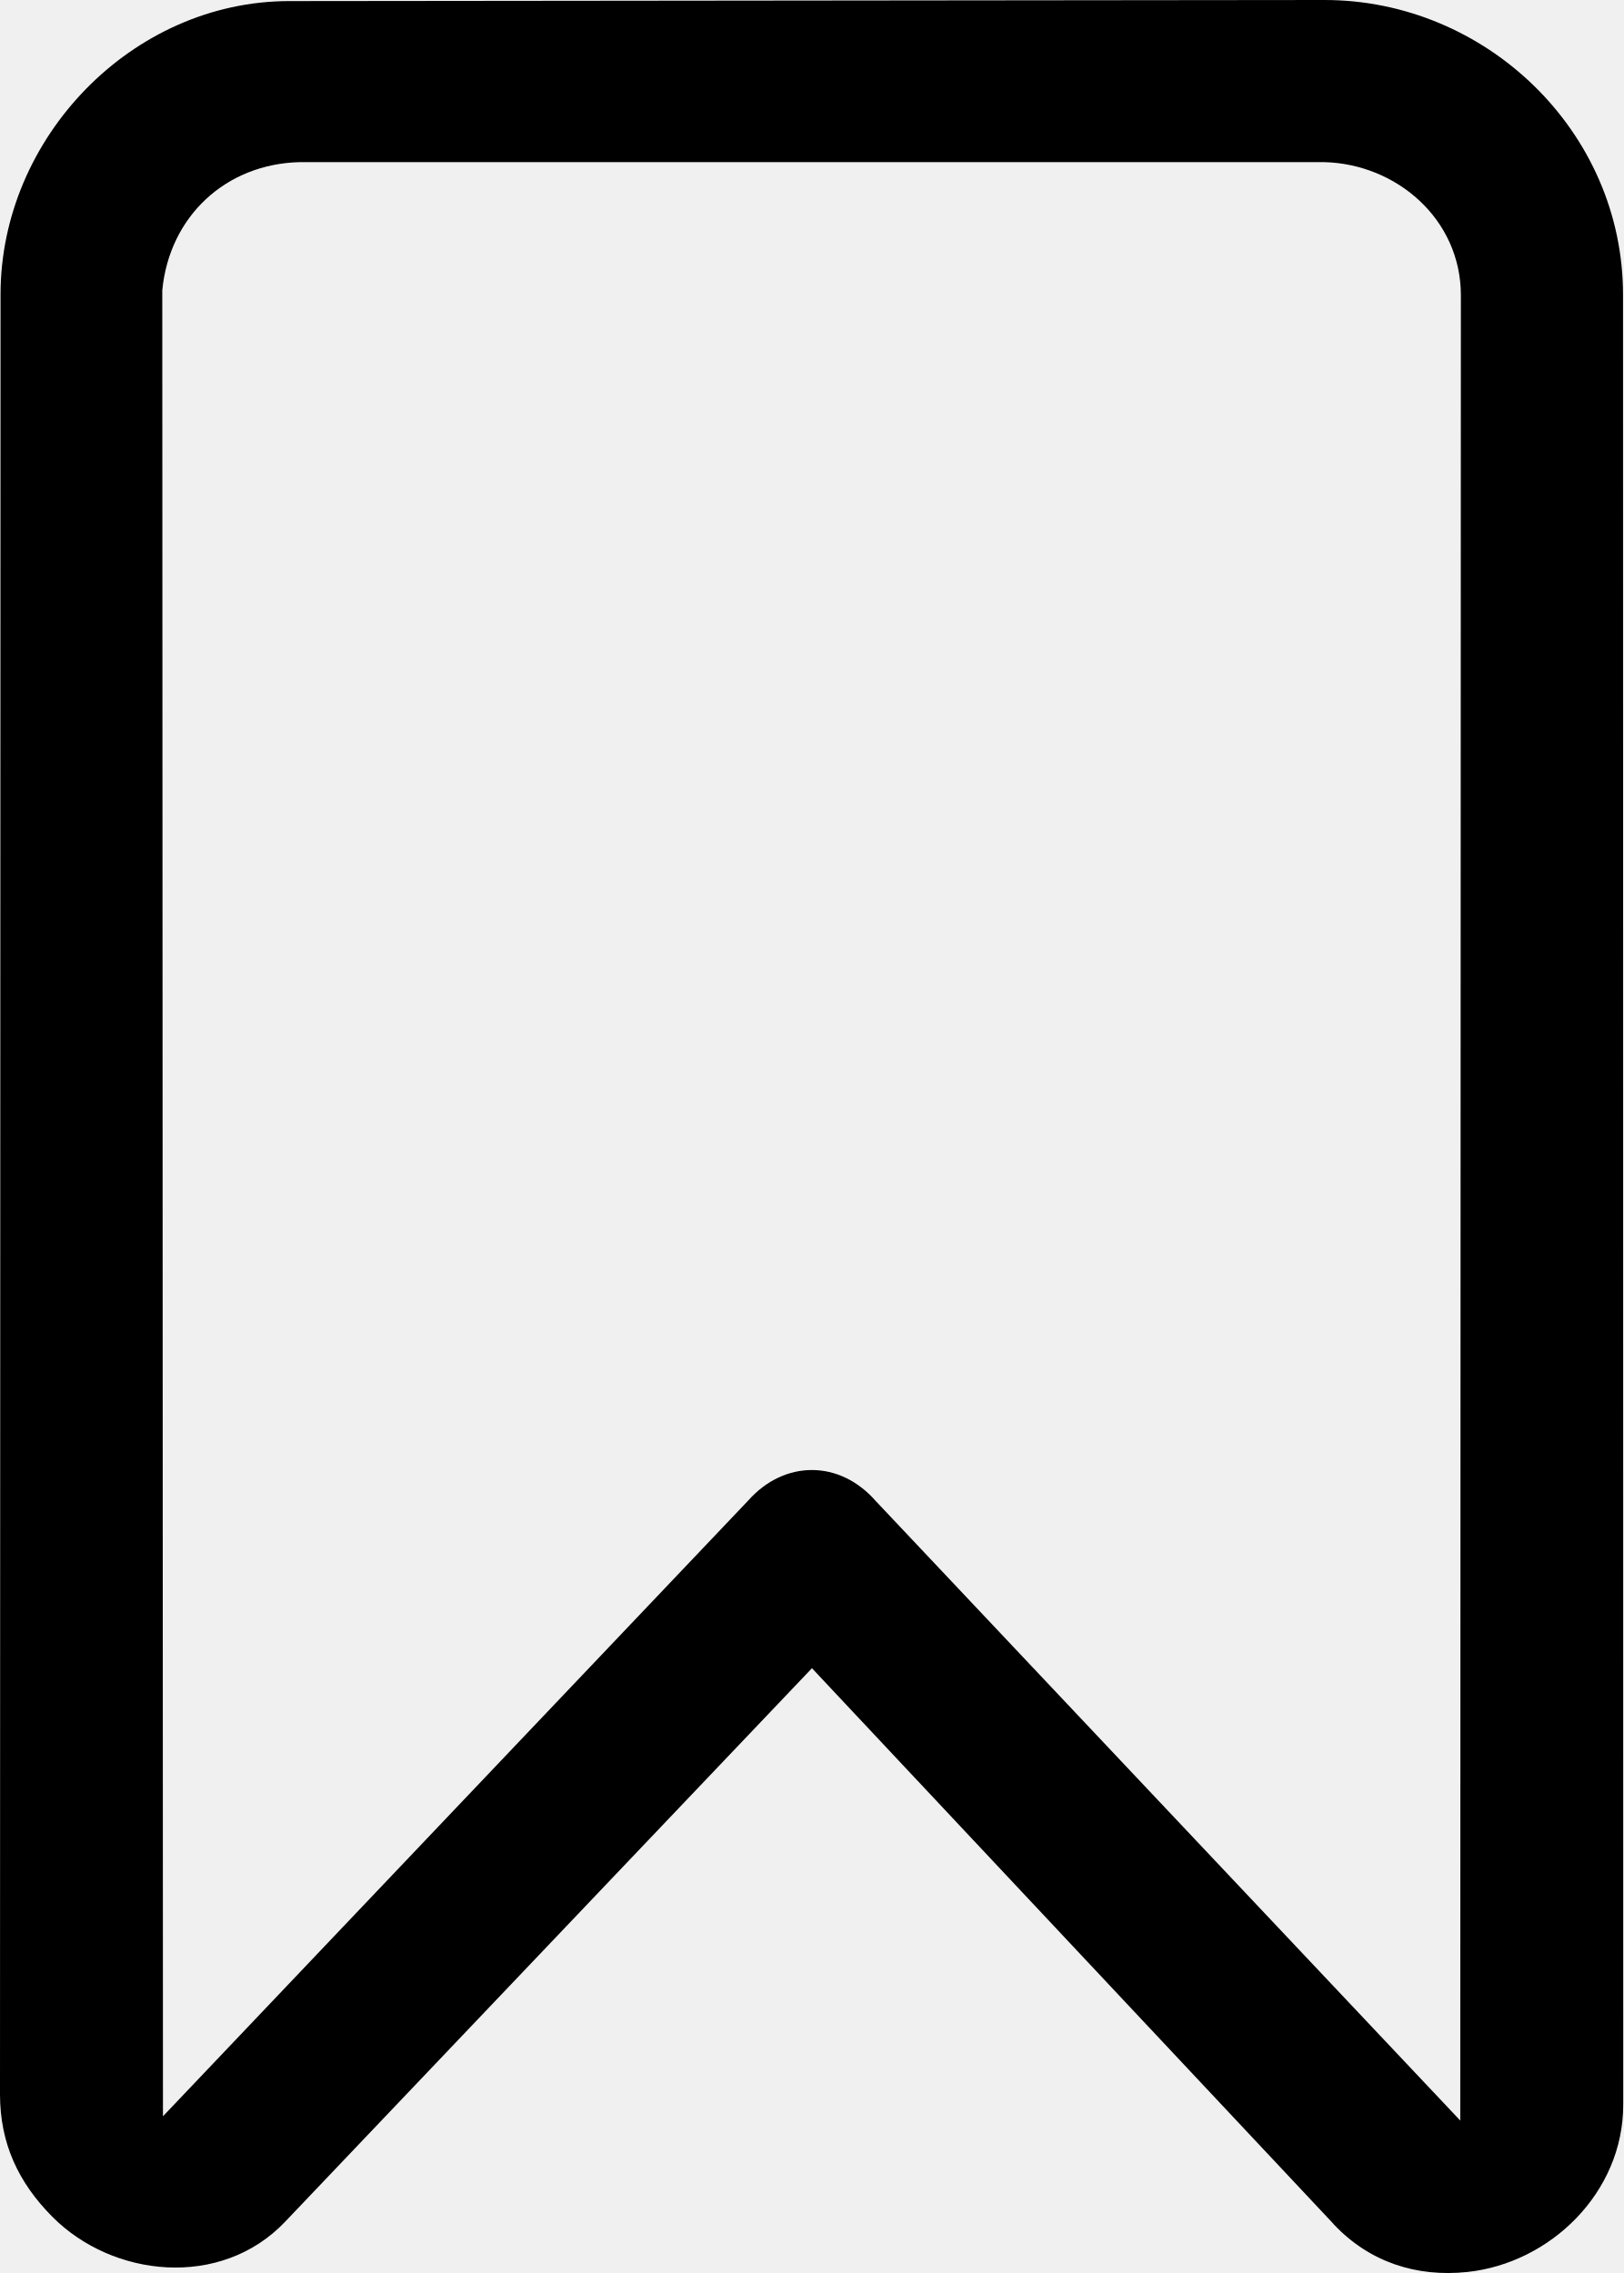
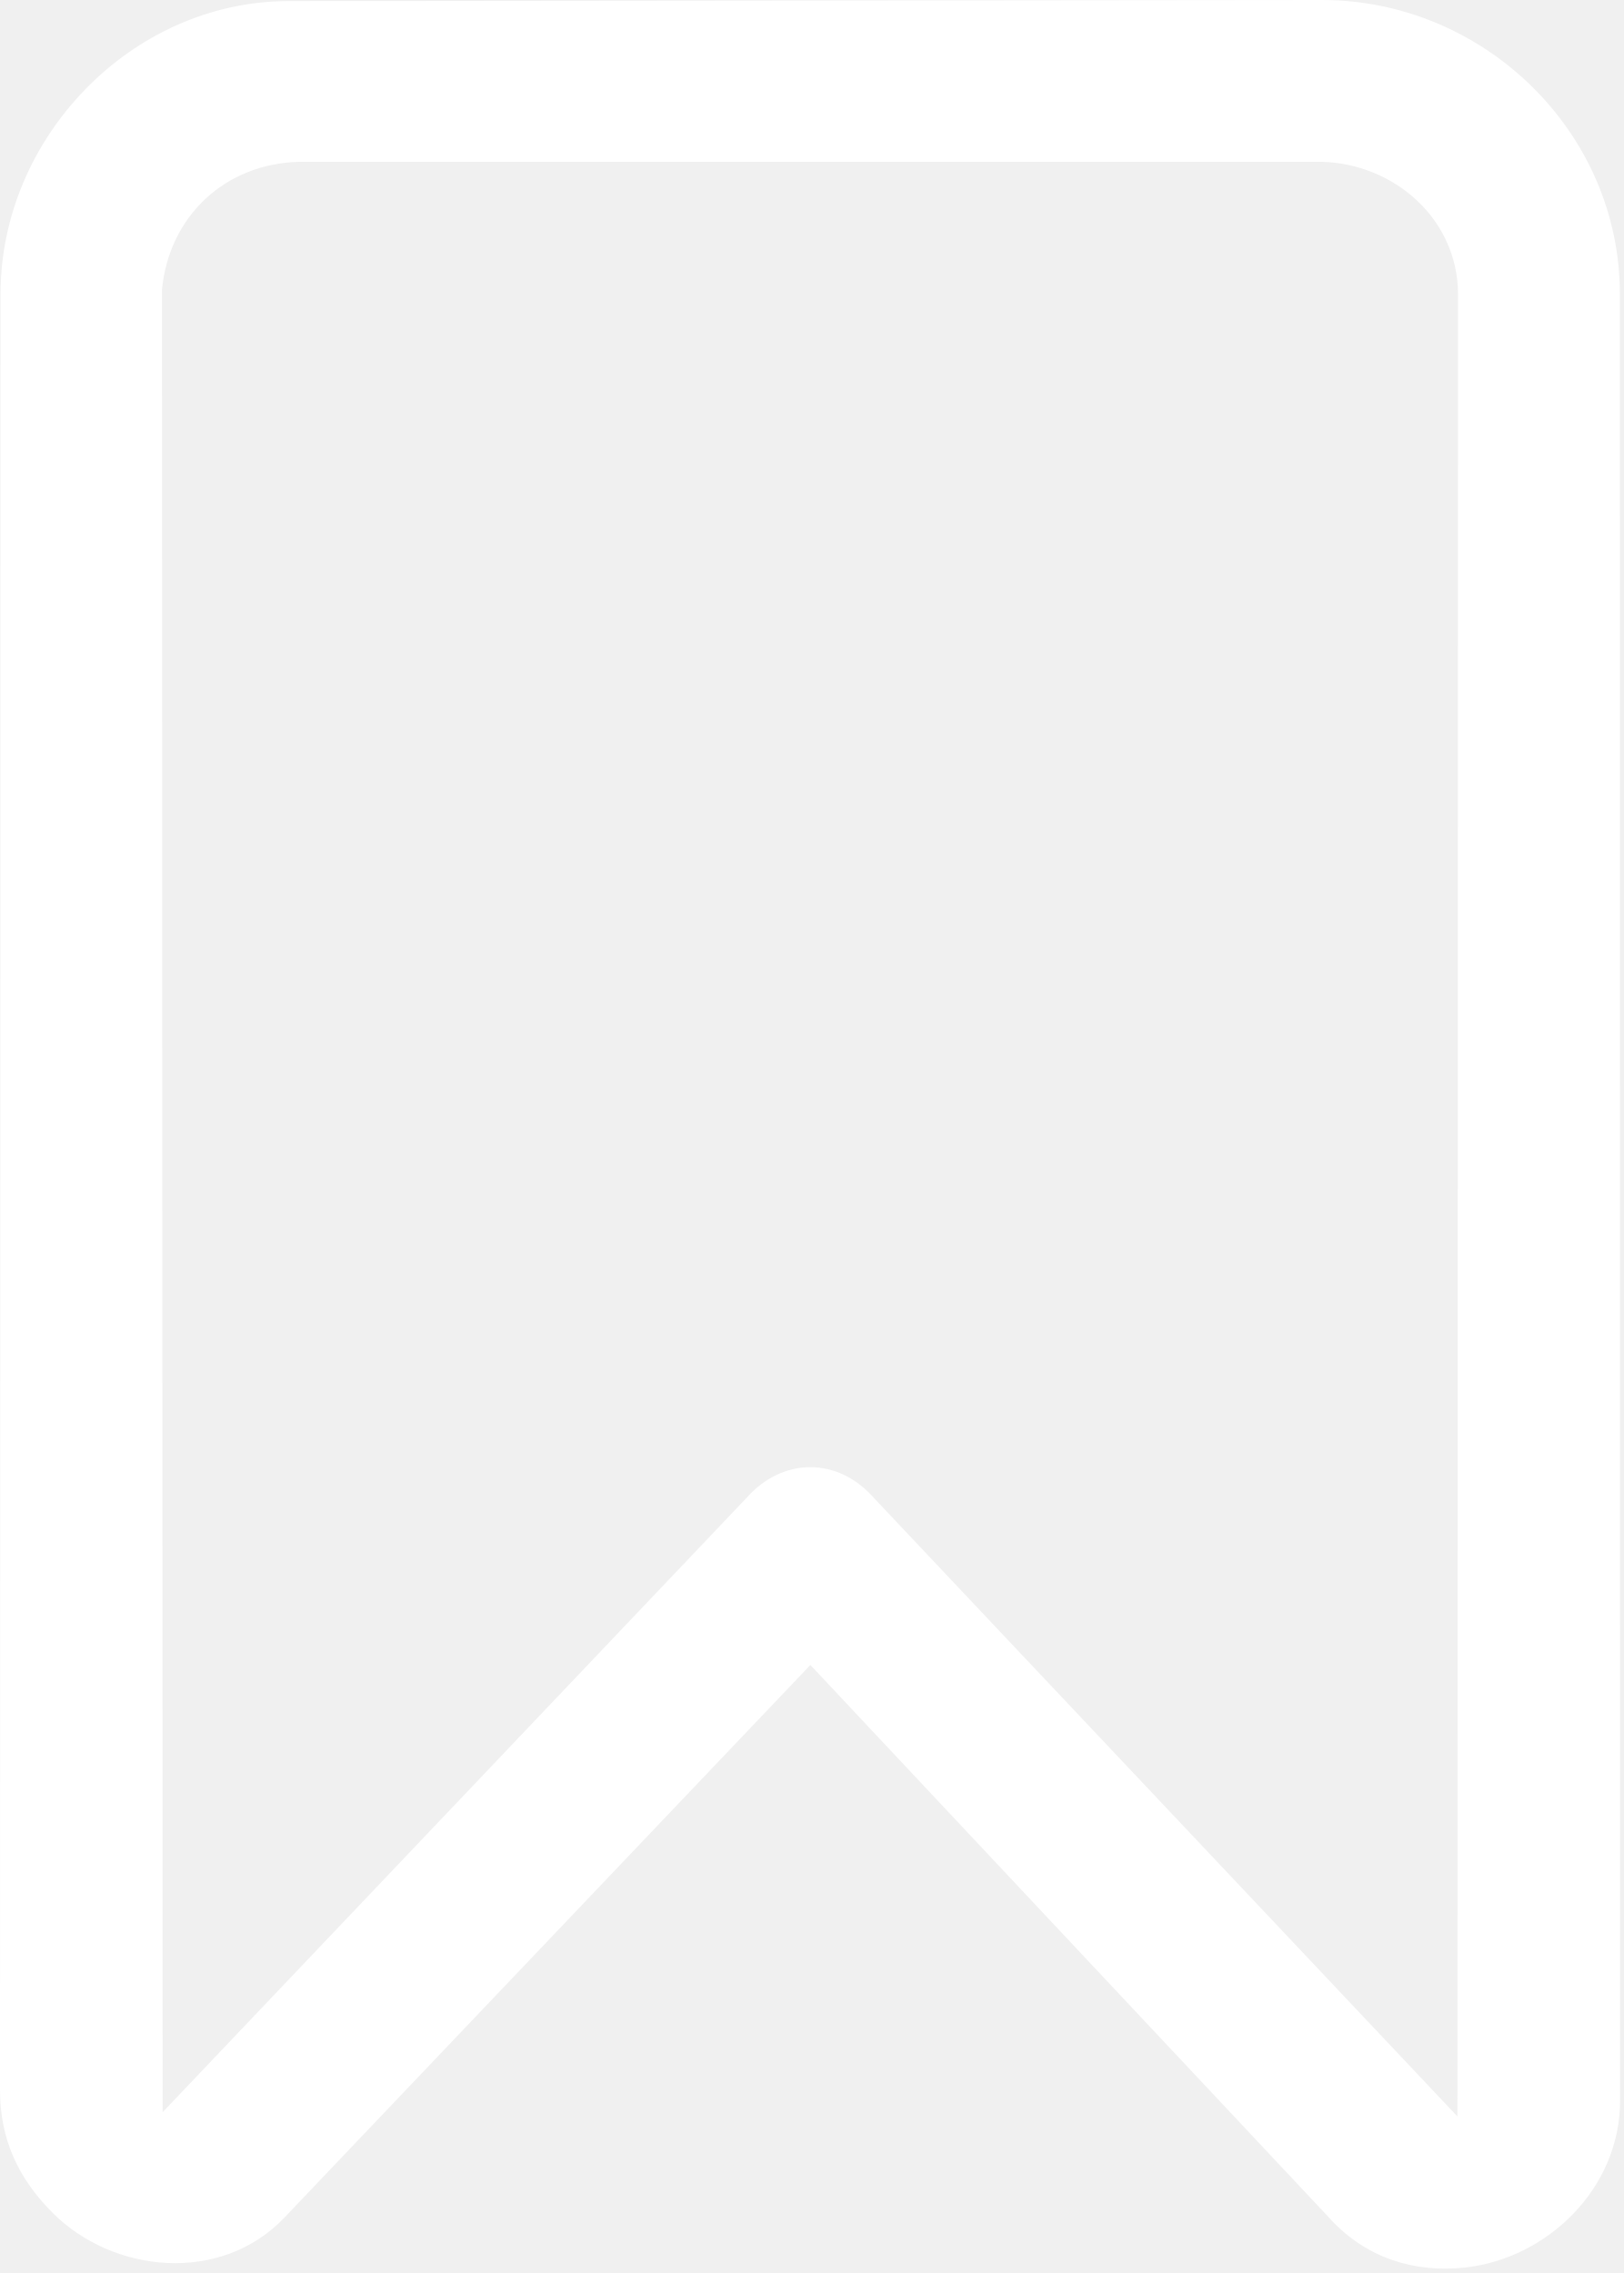
- <svg xmlns="http://www.w3.org/2000/svg" id="Layer_2" data-name="Layer 2" viewBox="0 0 239.46 335.35">
-   <g id="Layer_1-2" data-name="Layer 1">
-     <path d="M196.74,328.13l-76.96-82.01-77.73,81.68c-9.43,9.91-25.41,8.26-34.35-.77C2.73,322.02,0,316.26,0,308.97L.08,43.44C.08,20.31,19.48.18,42.65.16L195.34,0c23.82-.03,44.09,19.35,44.09,43.49l.03,267.04c0,12.98-10.78,23.38-23.01,24.67-7.42.78-14.4-1.4-19.72-7.06ZM129.3,221.57l86.12,91.29.09-269.29c0-11.27-9.54-19.4-20.18-19.65H44.22c-10.87.26-19.22,7.96-20.28,18.9l.1,269.41,86.37-90.88c5.25-5.9,13.46-6.09,18.89.23Z" />
+ <svg xmlns="http://www.w3.org/2000/svg" width="240" height="336" viewBox="0 0 240 336" fill="none">
+   <g clip-path="url(#clip0_357_501)">
+     <path d="M196.74 328.13L119.78 246.12L42.05 327.8C32.62 337.71 16.64 336.06 7.7 327.03C2.73 322.02 0 316.26 0 308.97L0.08 43.44C0.08 20.31 19.48 0.18 42.65 0.16L195.34 3.47826e-05C219.16 -0.03 239.43 19.35 239.43 43.49L239.46 310.53C239.46 323.51 228.68 333.91 216.45 335.2C209.03 335.98 202.05 333.8 196.73 328.14L196.74 328.13ZM129.3 221.57L215.42 312.86L215.51 43.57C215.51 32.3 205.97 24.17 195.33 23.92H44.22C33.35 24.18 25 31.88 23.94 42.82L24.04 312.23L110.41 221.35C115.66 215.45 123.87 215.26 129.3 221.58V221.57Z" fill="white" />
  </g>
+   <defs>
+     <clipPath id="clip0_357_501">
+       <rect width="239.46" height="335.35" fill="white" />
+     </clipPath>
+   </defs>
</svg>
